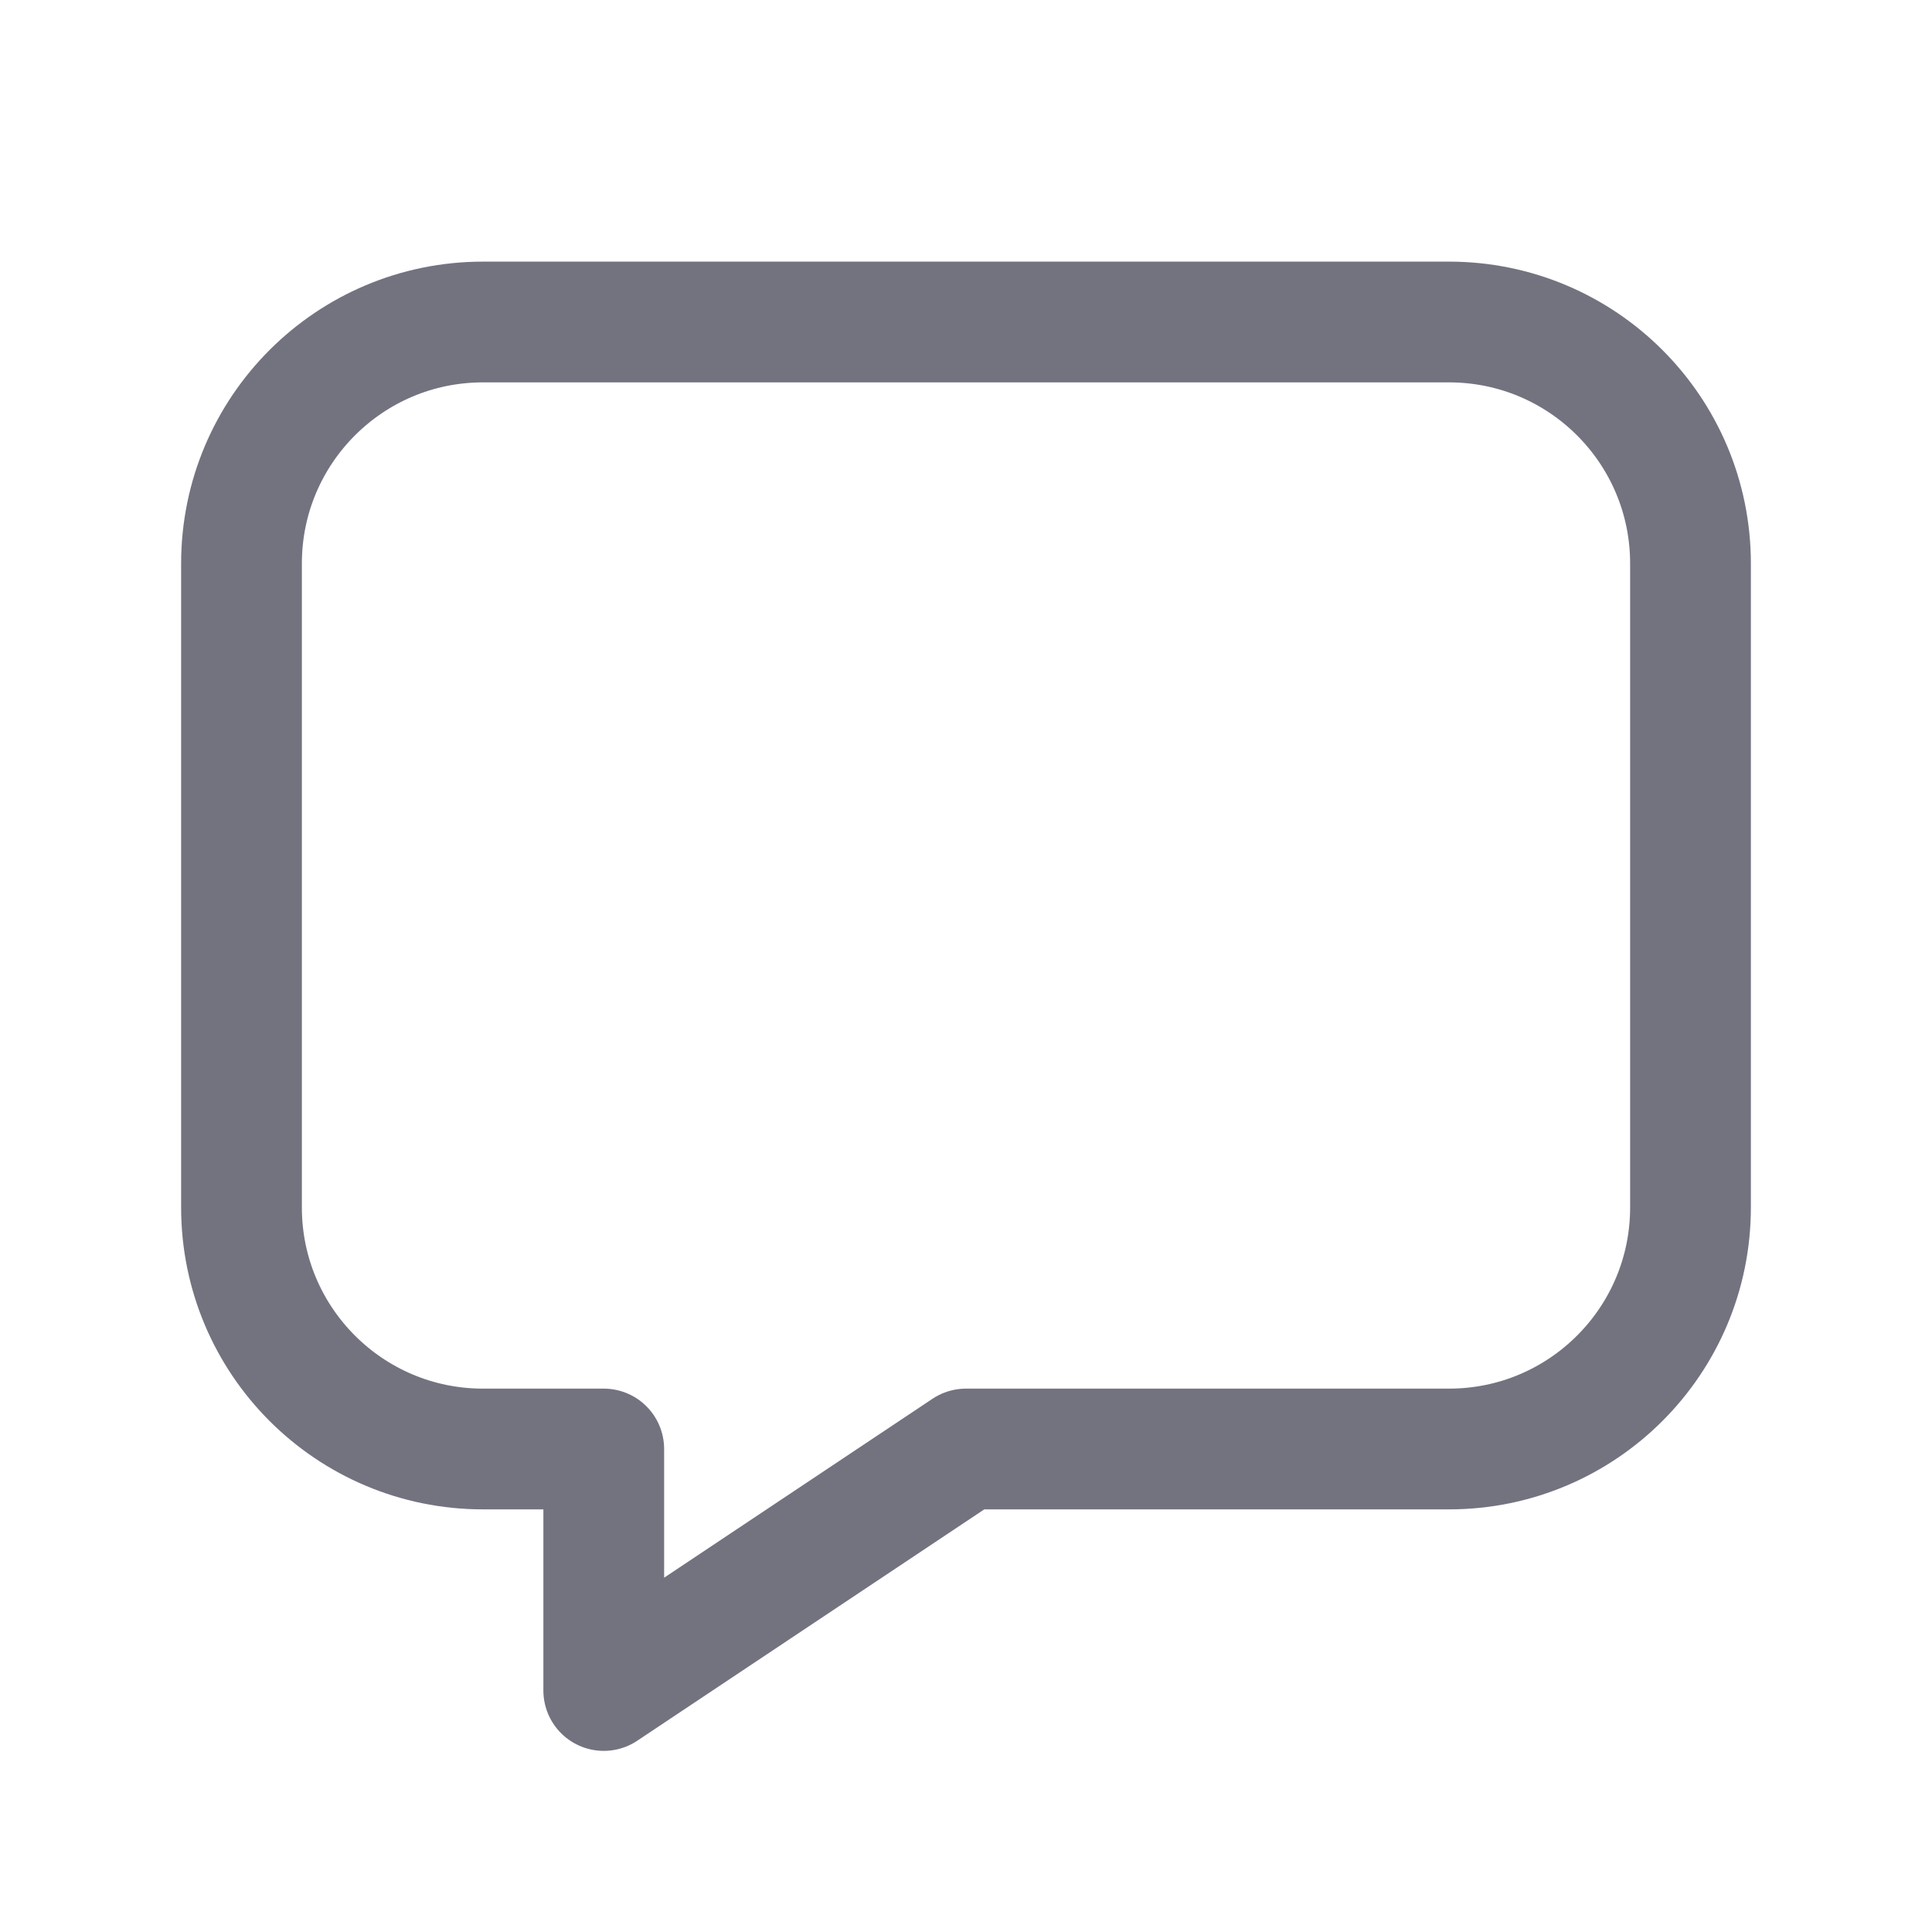
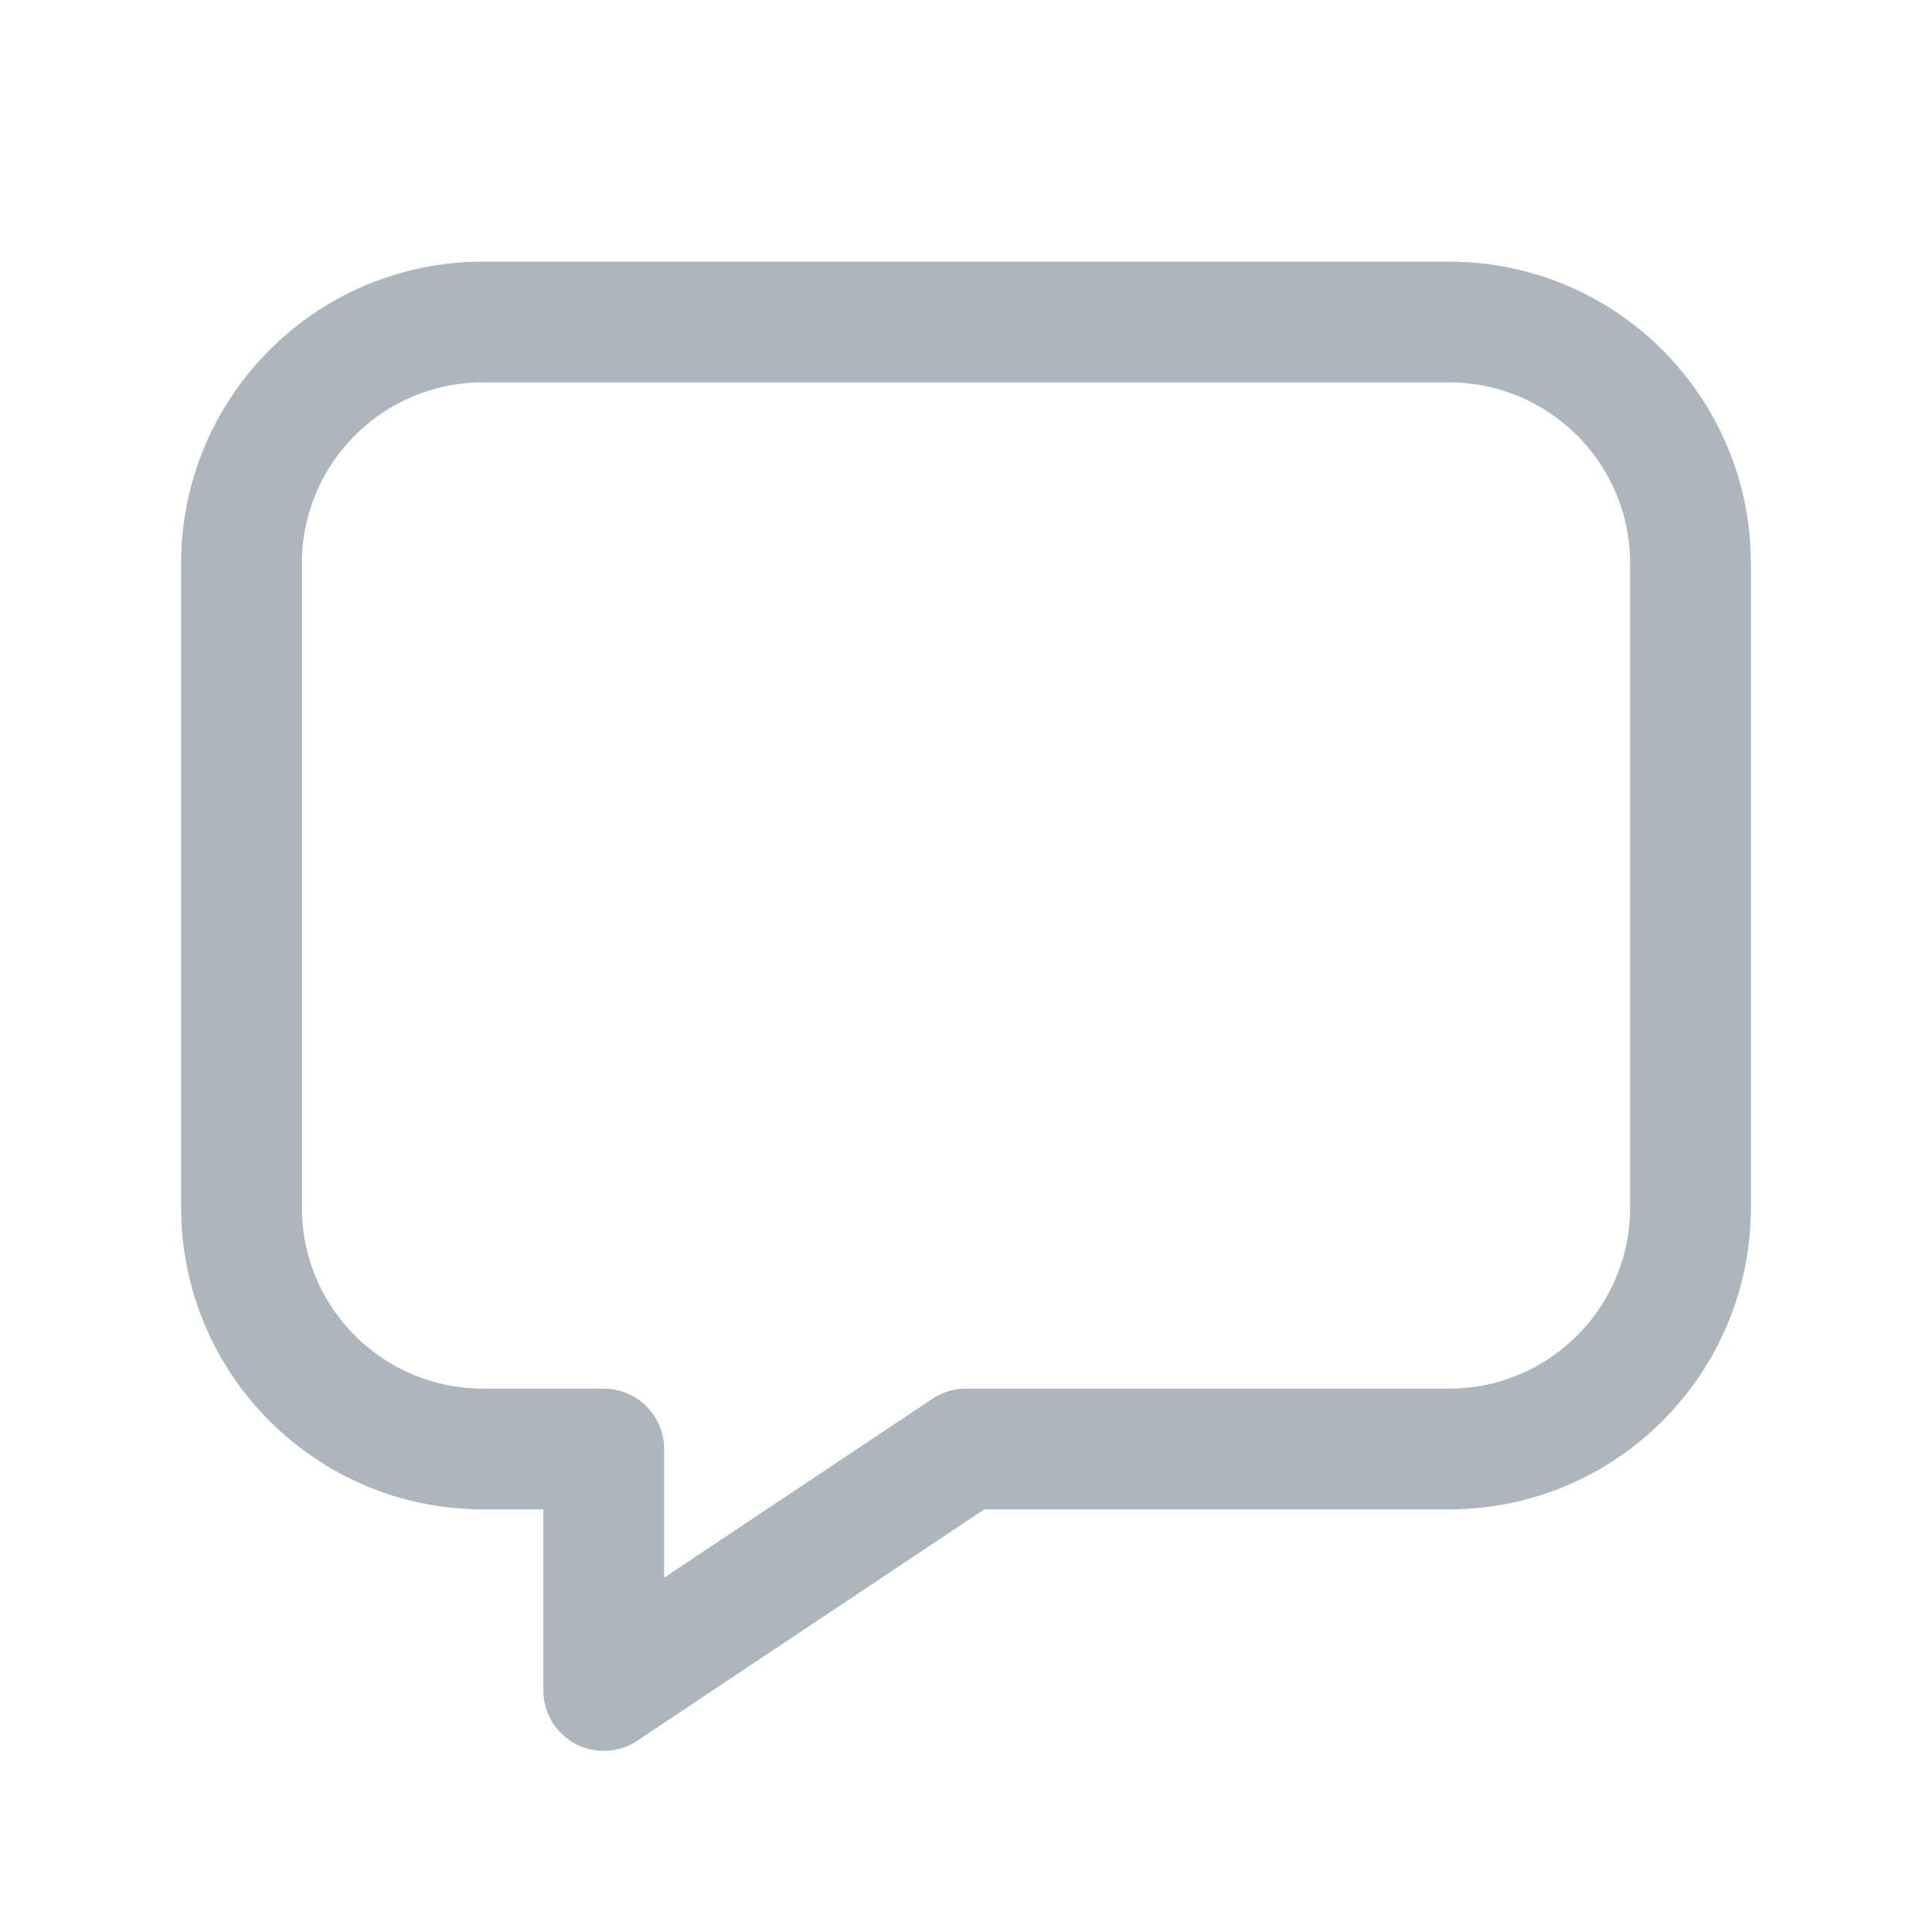
<svg xmlns="http://www.w3.org/2000/svg" width="24" height="24" viewBox="0 0 24 24" fill="none">
-   <path fill-rule="evenodd" clip-rule="evenodd" d="M12 18H18C19.657 18 21 16.657 21 15V7C21 5.343 19.657 4 18 4H6C4.343 4 3 5.343 3 7V15C3 16.657 4.343 18 6 18H7.5V21L12 18Z" stroke="#737380" stroke-width="1.5" stroke-linecap="round" stroke-linejoin="round" />
+   <path fill-rule="evenodd" clip-rule="evenodd" d="M12 18H18C19.657 18 21 16.657 21 15V7C21 5.343 19.657 4 18 4H6C4.343 4 3 5.343 3 7V15C3 16.657 4.343 18 6 18H7.5V21L12 18Z" stroke="#adb5bd" stroke-width="1.5" stroke-linecap="round" stroke-linejoin="round" />
</svg>
